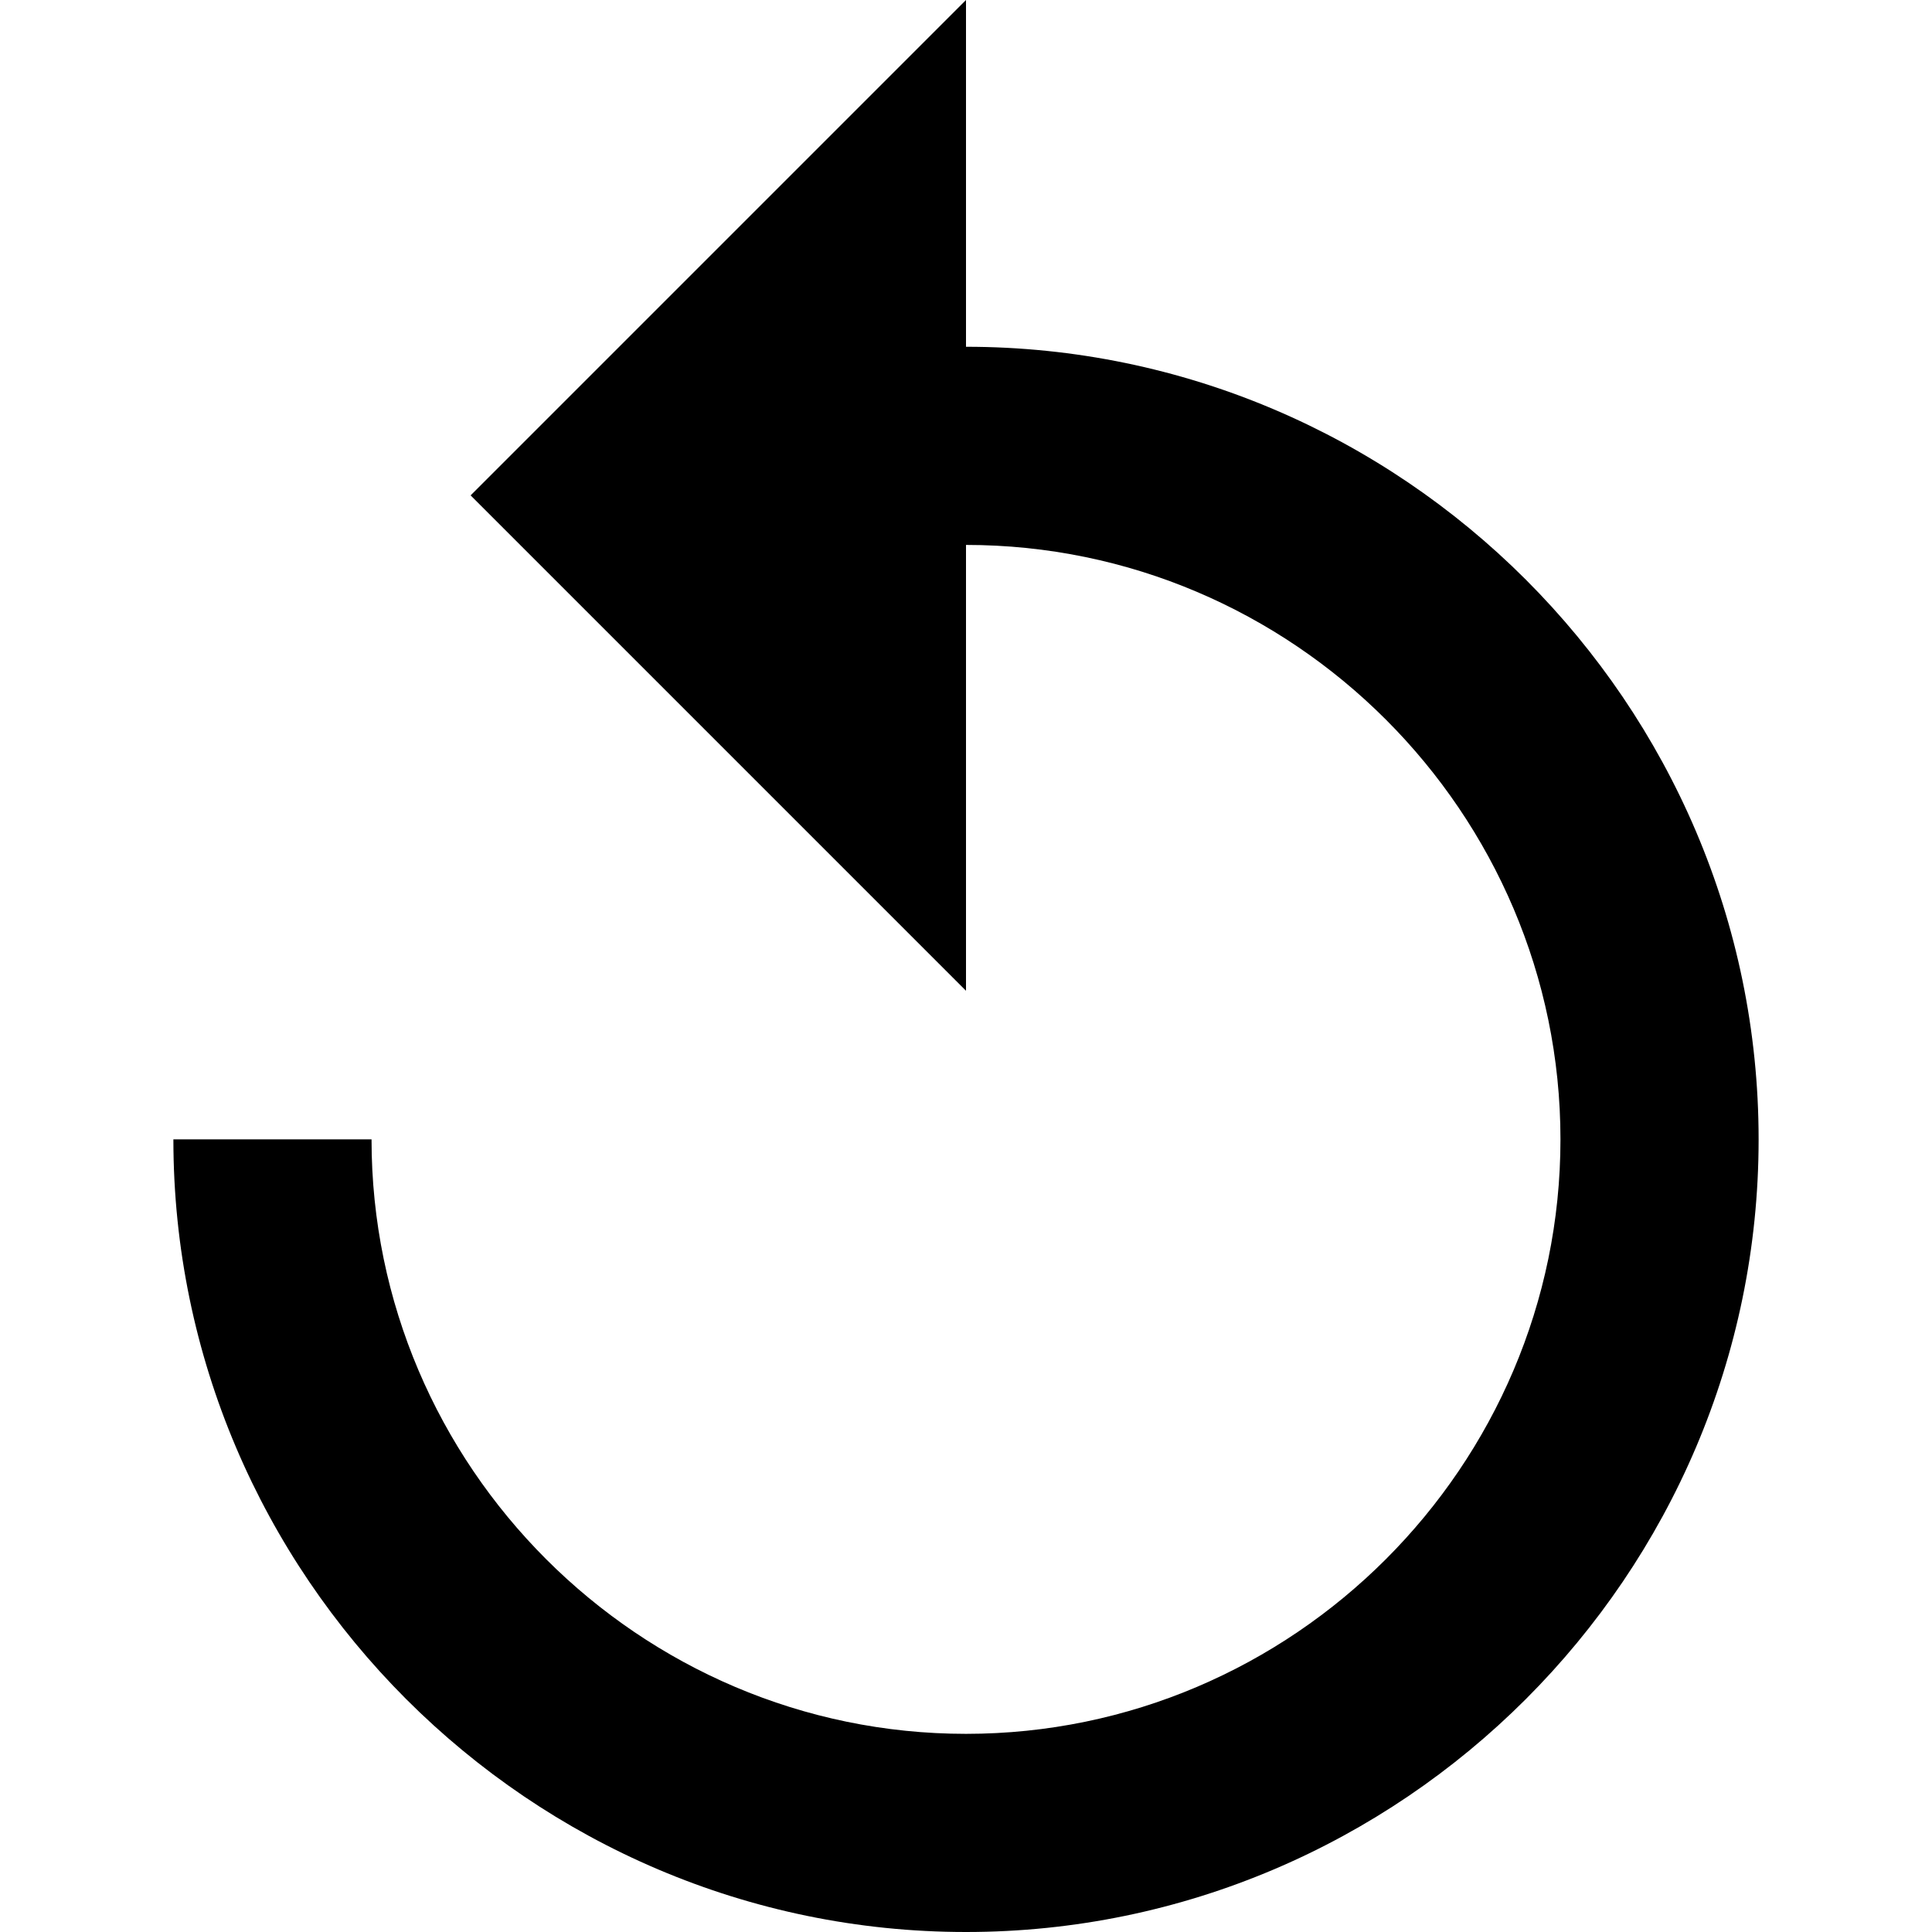
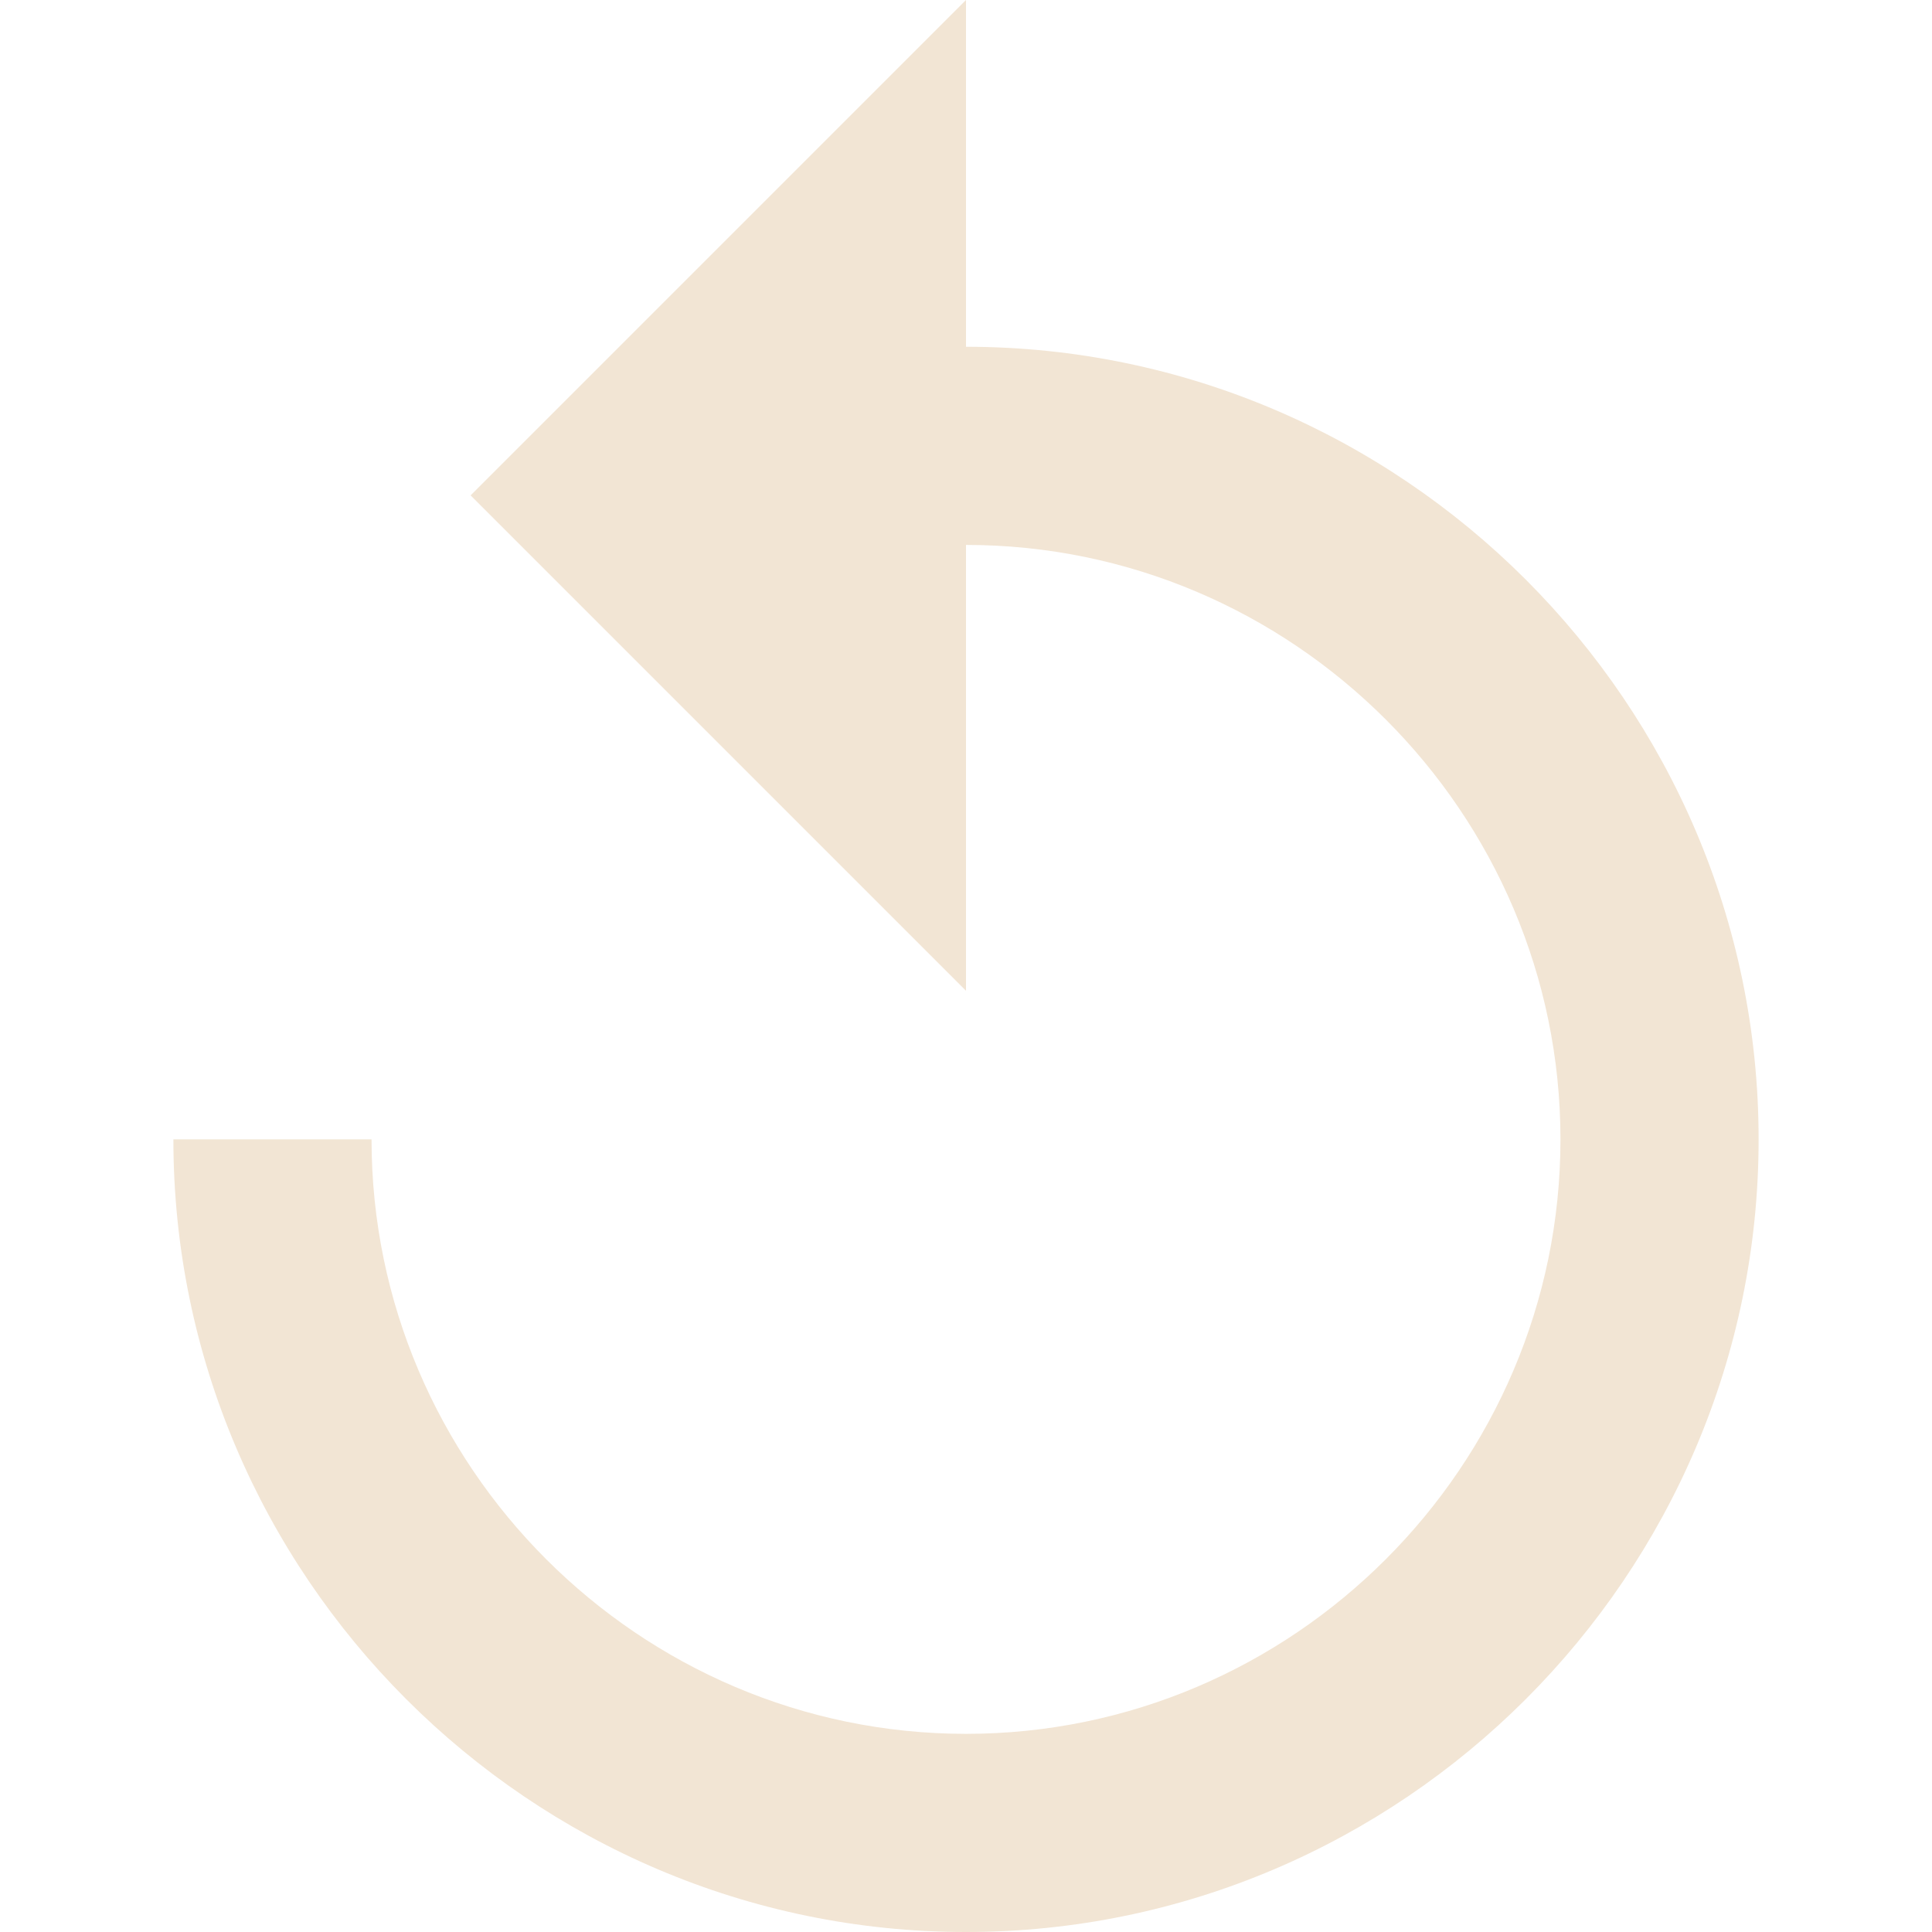
- <svg xmlns="http://www.w3.org/2000/svg" version="1.1" id="Capa_1" x="0px" y="0px" width="497.25px" height="497.25px" viewBox="0 0 497.25 497.25" style="enable-background:new 0 0 497.25 497.25;" xml:space="preserve">
+ <svg xmlns="http://www.w3.org/2000/svg" version="1.1" id="Capa_1" x="0px" y="0px" width="497.25px" height="497.25px" viewBox="0 0 497.25 497.25" style="enable-background:new 0 0 497.25 497.25;" xml:space="preserve" fill="#f2e5d4">
  <g>
    <g id="undo">
      <path d="M248.625,89.25V0l-127.5,127.5l127.5,127.5V140.25c84.15,0,153,68.85,153,153c0,84.15-68.85,153-153,153    c-84.15,0-153-68.85-153-153h-51c0,112.2,91.8,204,204,204s204-91.8,204-204S360.825,89.25,248.625,89.25z" />
    </g>
  </g>
  <g>
</g>
  <g>
</g>
  <g>
</g>
  <g>
</g>
  <g>
</g>
  <g>
</g>
  <g>
</g>
  <g>
</g>
  <g>
</g>
  <g>
</g>
  <g>
</g>
  <g>
</g>
  <g>
</g>
  <g>
</g>
  <g>
</g>
</svg>
